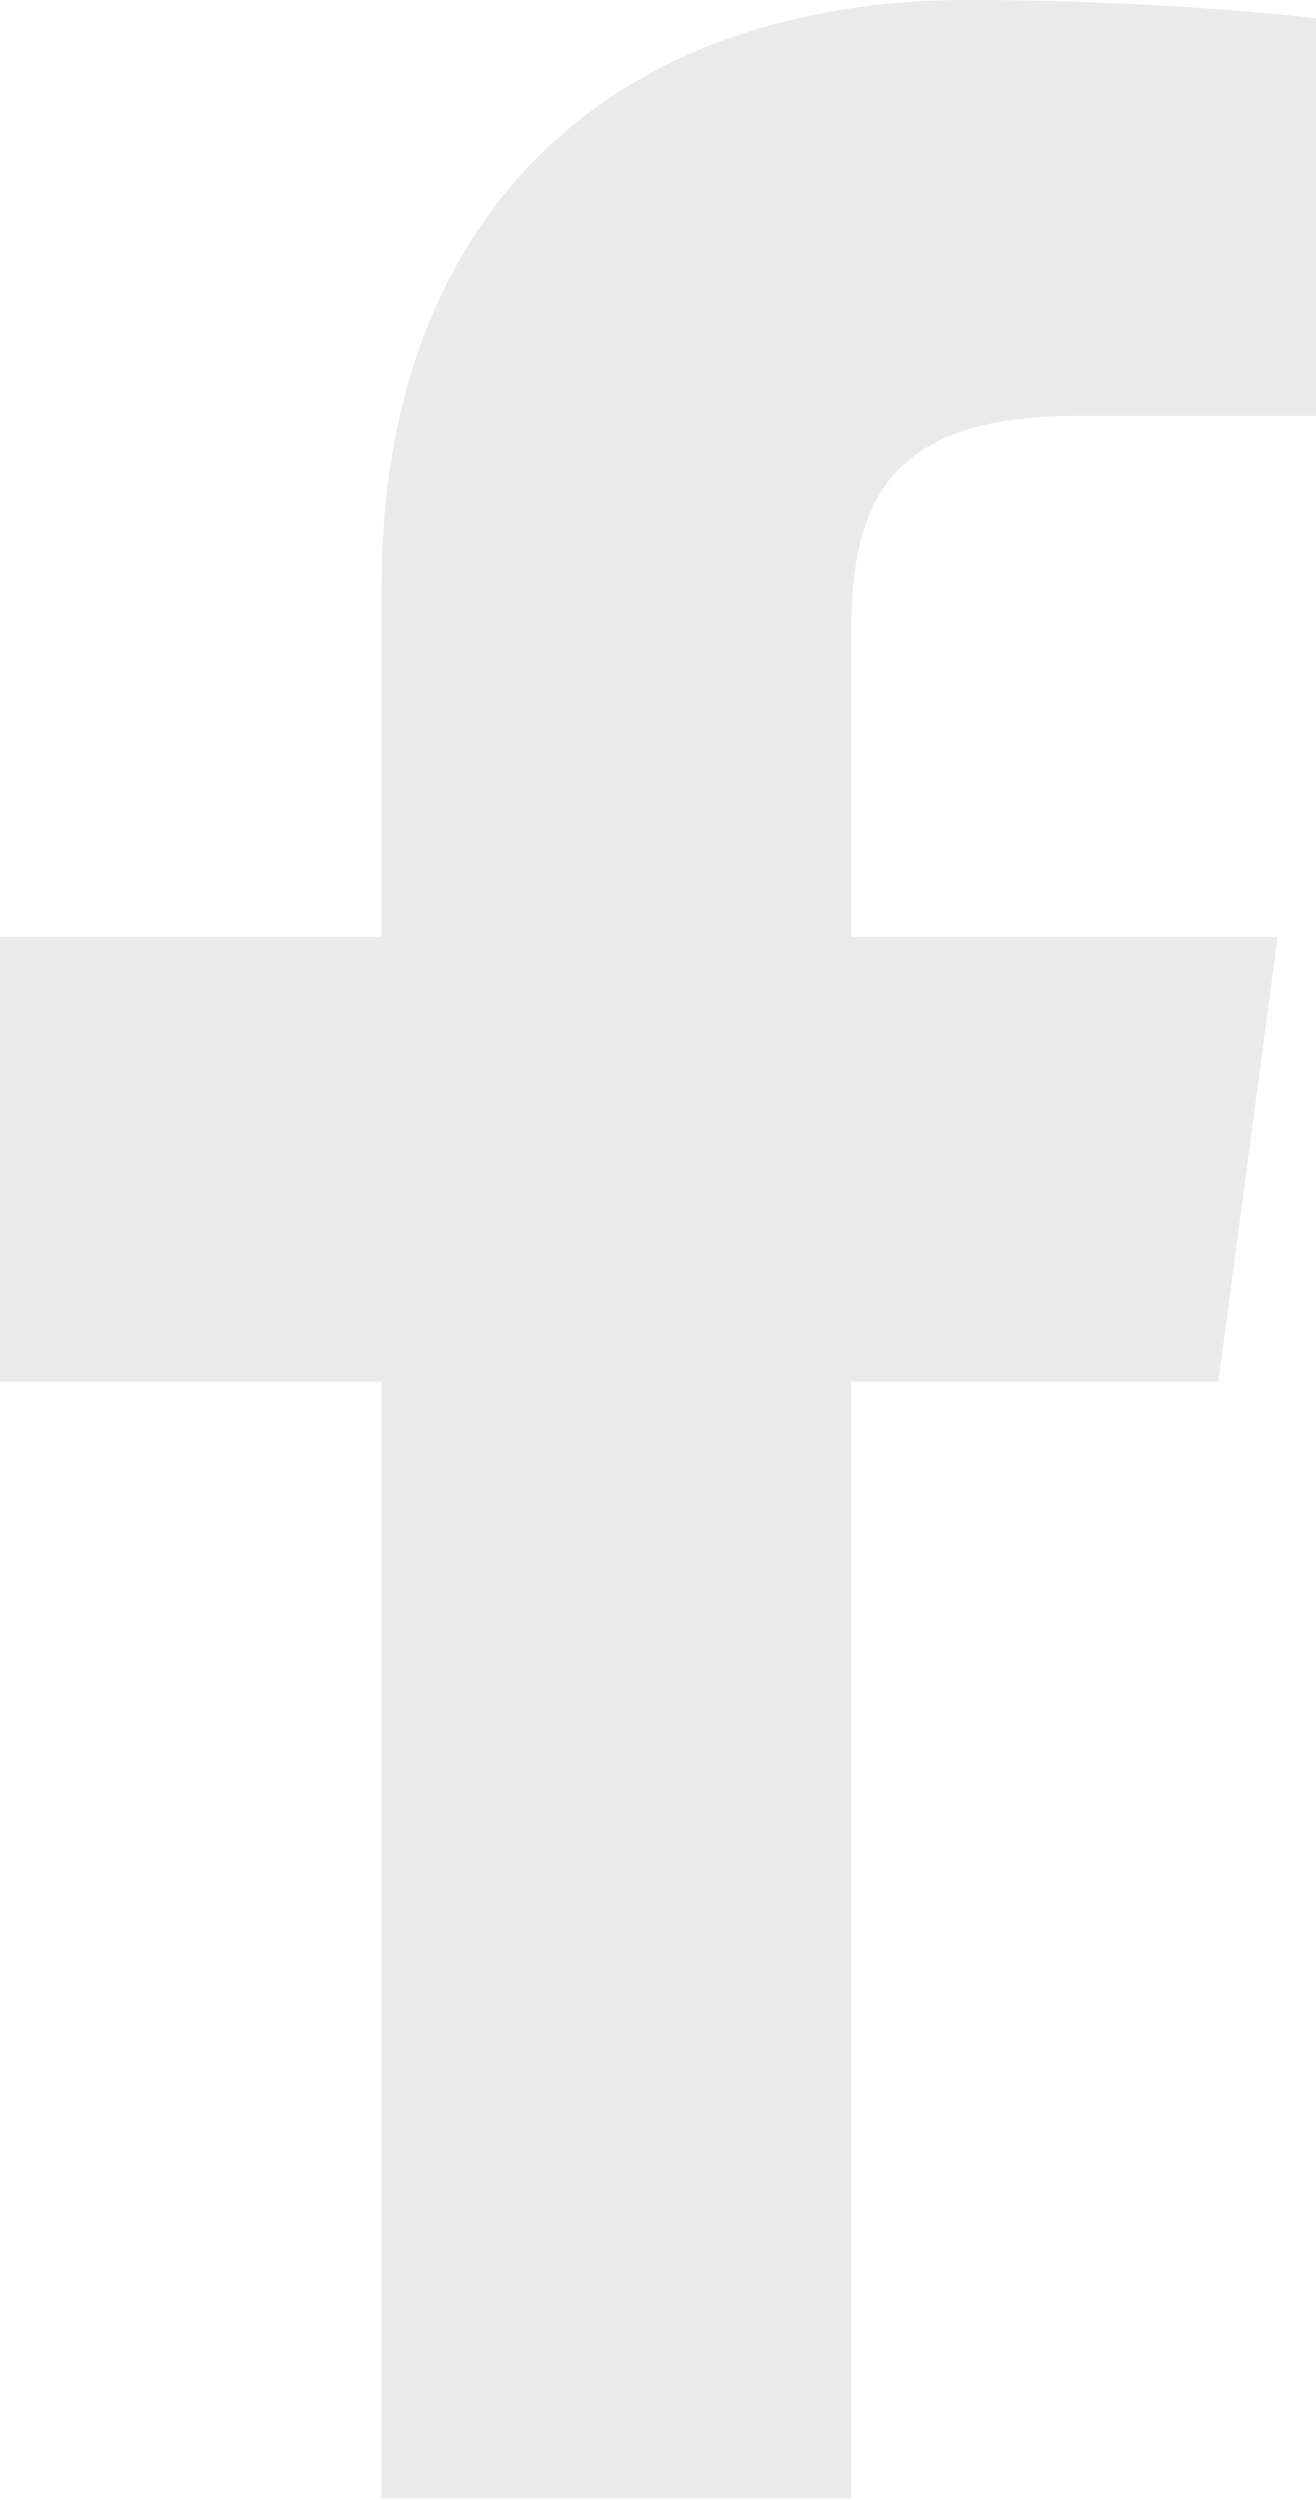
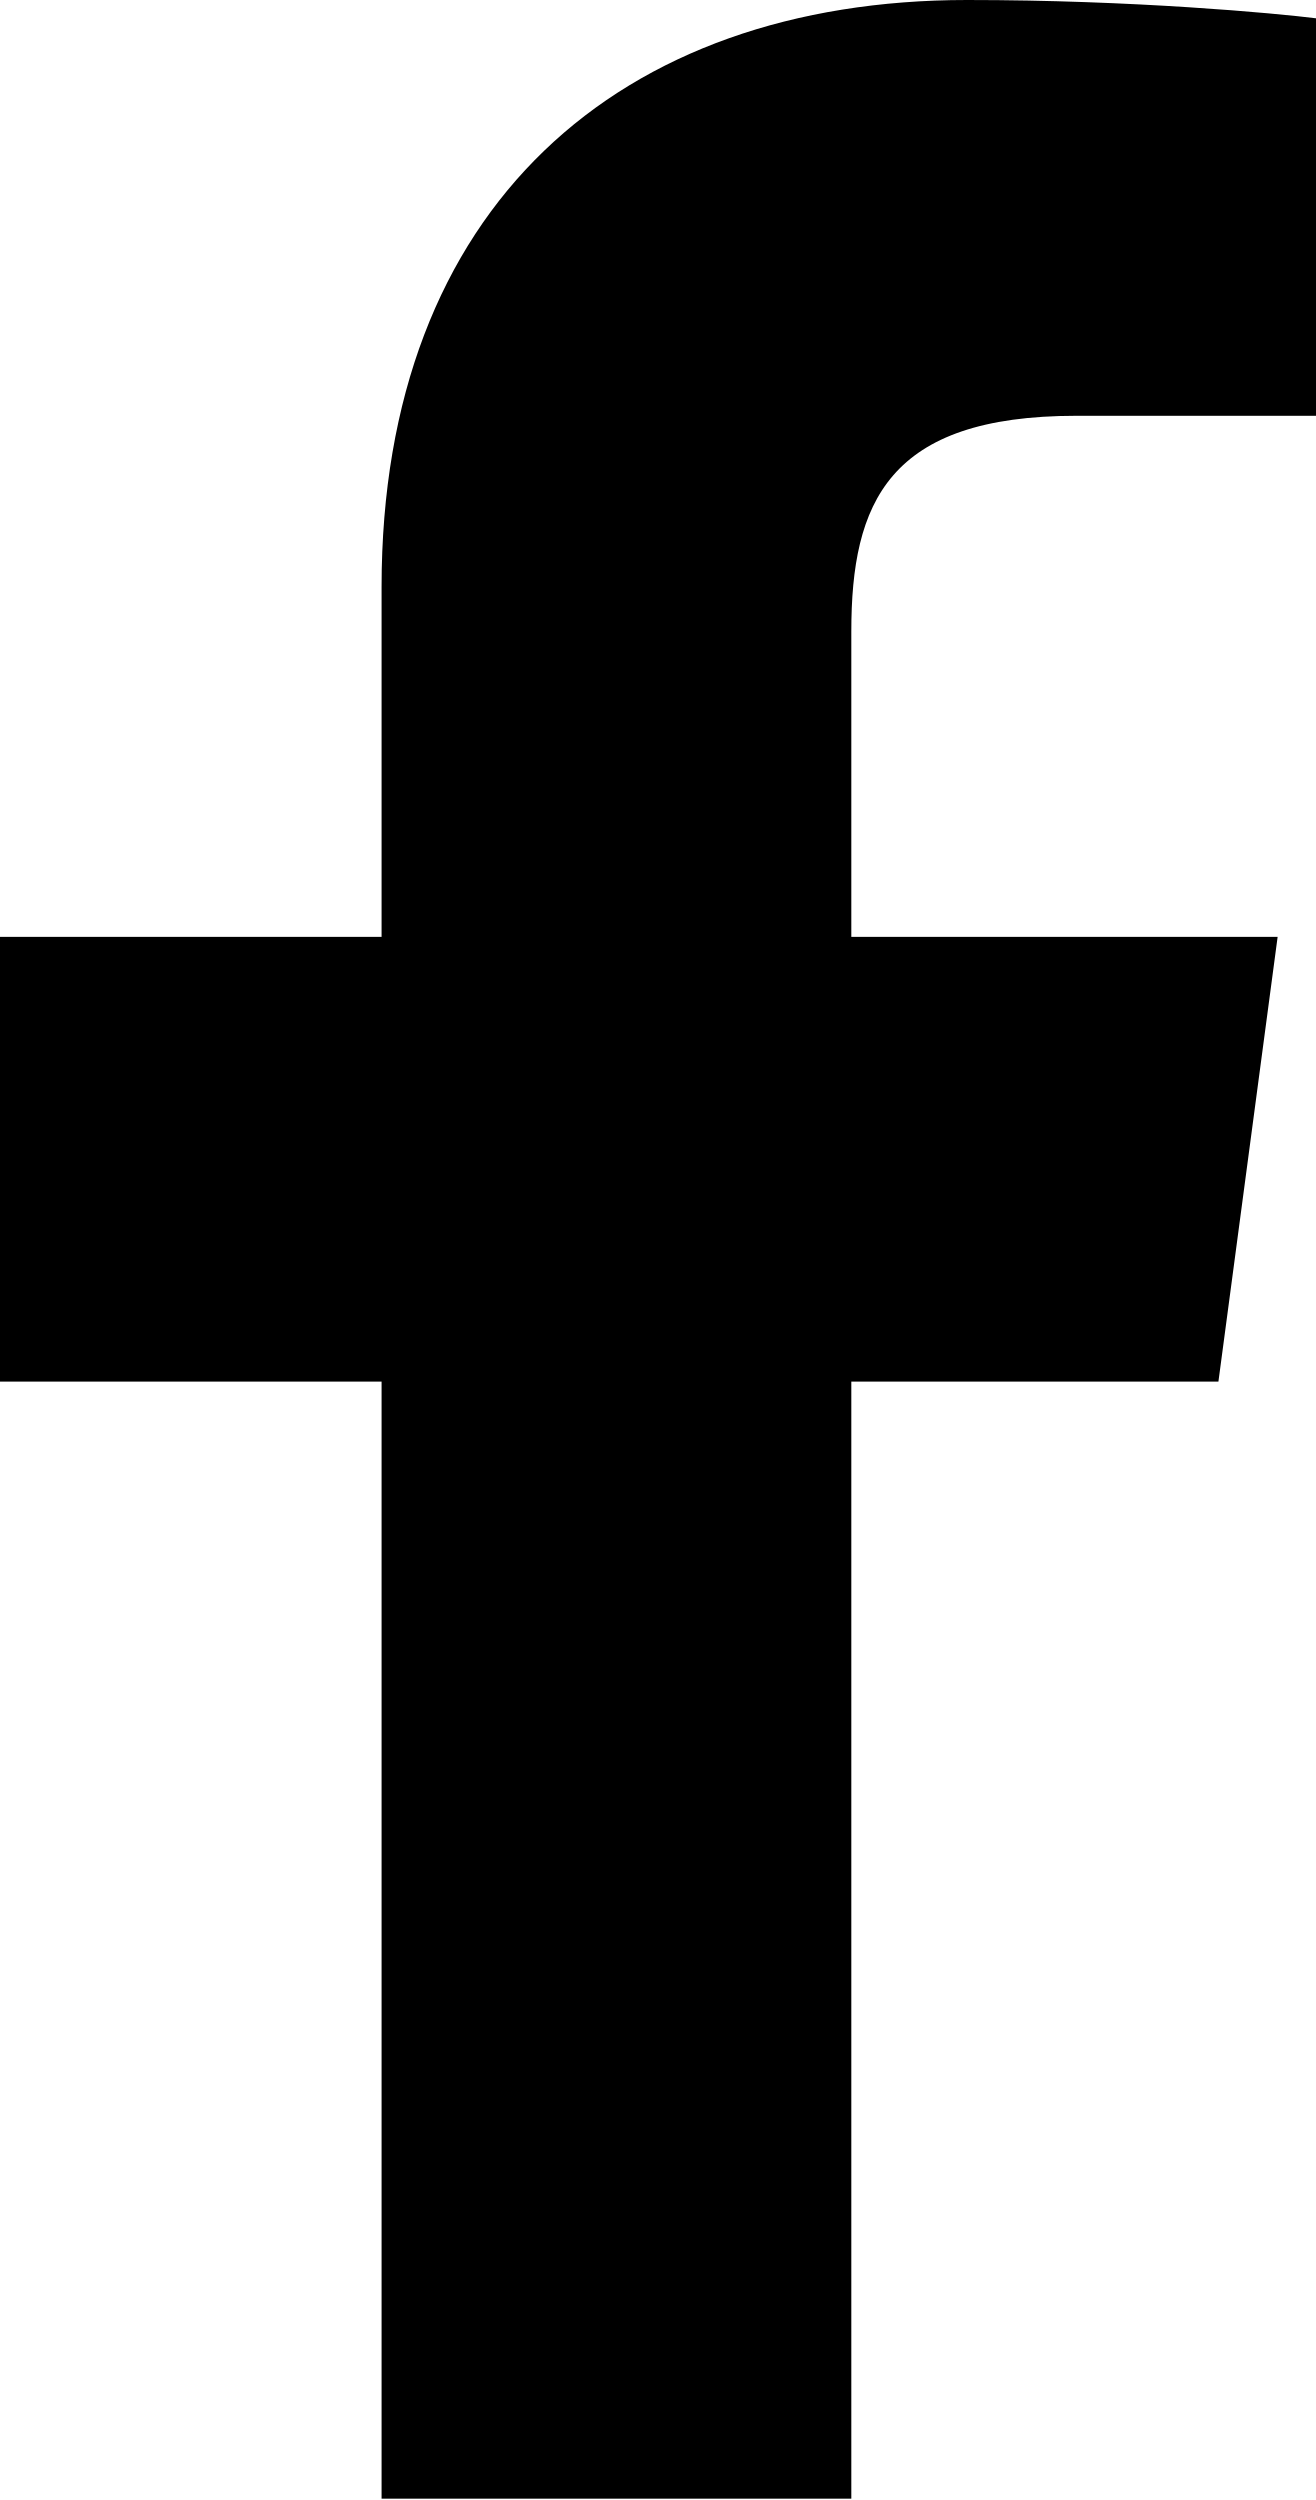
<svg xmlns="http://www.w3.org/2000/svg" viewBox="0 0 10 19" width="10" height="19">
-   <style>
- 		tspan { white-space:pre }
- 		.shp0 { fill: #eaeaea } 
- 	</style>
  <g id="Menu-RIGHT">
    <g id="share">
      <g id="hover">
        <g id="соц.мережі">
          <path id="F" class="shp0" d="M8.18 3.16L10.01 3.16L10.01 0.14C9.69 0.1 8.61 0 7.35 0C4.71 0 2.9 1.57 2.9 4.46L2.9 7.12L-0.01 7.12L-0.01 10.5L2.9 10.5L2.9 18.99L6.47 18.99L6.47 10.5L9.26 10.5L9.71 7.12L6.47 7.12L6.47 4.8C6.47 3.82 6.75 3.16 8.18 3.16L8.18 3.16Z" />
        </g>
      </g>
    </g>
  </g>
</svg>
